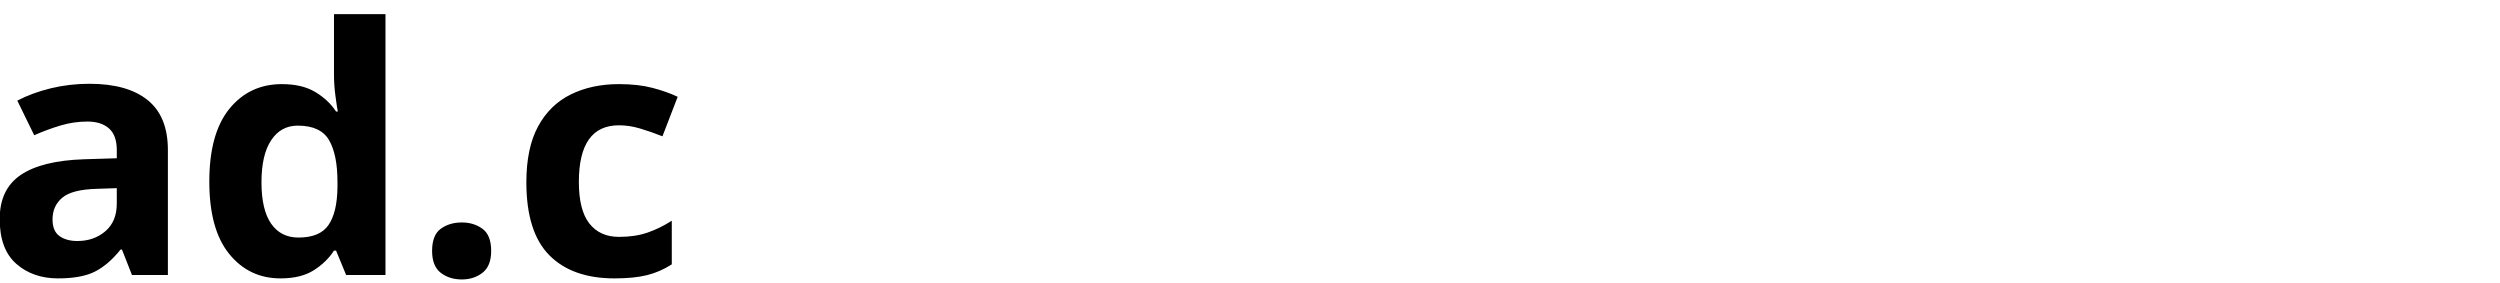
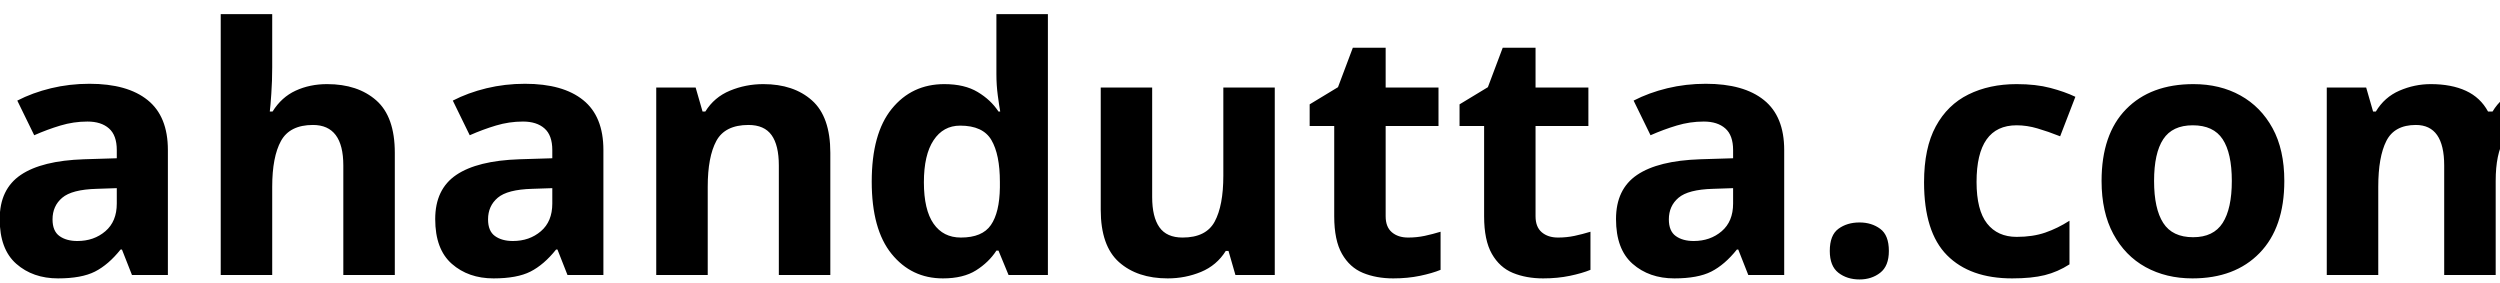
<svg xmlns="http://www.w3.org/2000/svg" width="307.022mm" height="34.651mm" viewBox="0 0 1160.399 130.963" version="1.1" id="svg1">
  <defs id="defs1">
    <rect x="24.588" y="22.621" width="731.739" height="433.732" id="rect1" />
  </defs>
  <g id="layer1" transform="matrix(1.098254,0,0,1.098254,-30.53014,-39.19464)" style="fill:#000000;fill-opacity:1">
    <text xml:space="preserve" id="text1" style="font-weight:bold;font-size:96px;font-family:'Caviar Dreams';-inkscape-font-specification:'Caviar Dreams Bold';text-align:start;writing-mode:lr-tb;direction:ltr;white-space:pre;shape-inside:url(#rect1);fill:#000000;fill-opacity:1" transform="matrix(1.520452,0,0,1.511305,-15.84635,-19.71197)">
-       <tspan x="24.588" y="113.552" id="tspan1">ad.c</tspan>
+       <tspan x="24.588" y="113.552" id="tspan2">ahandutta.com</tspan>
    </text>
  </g>
</svg>
